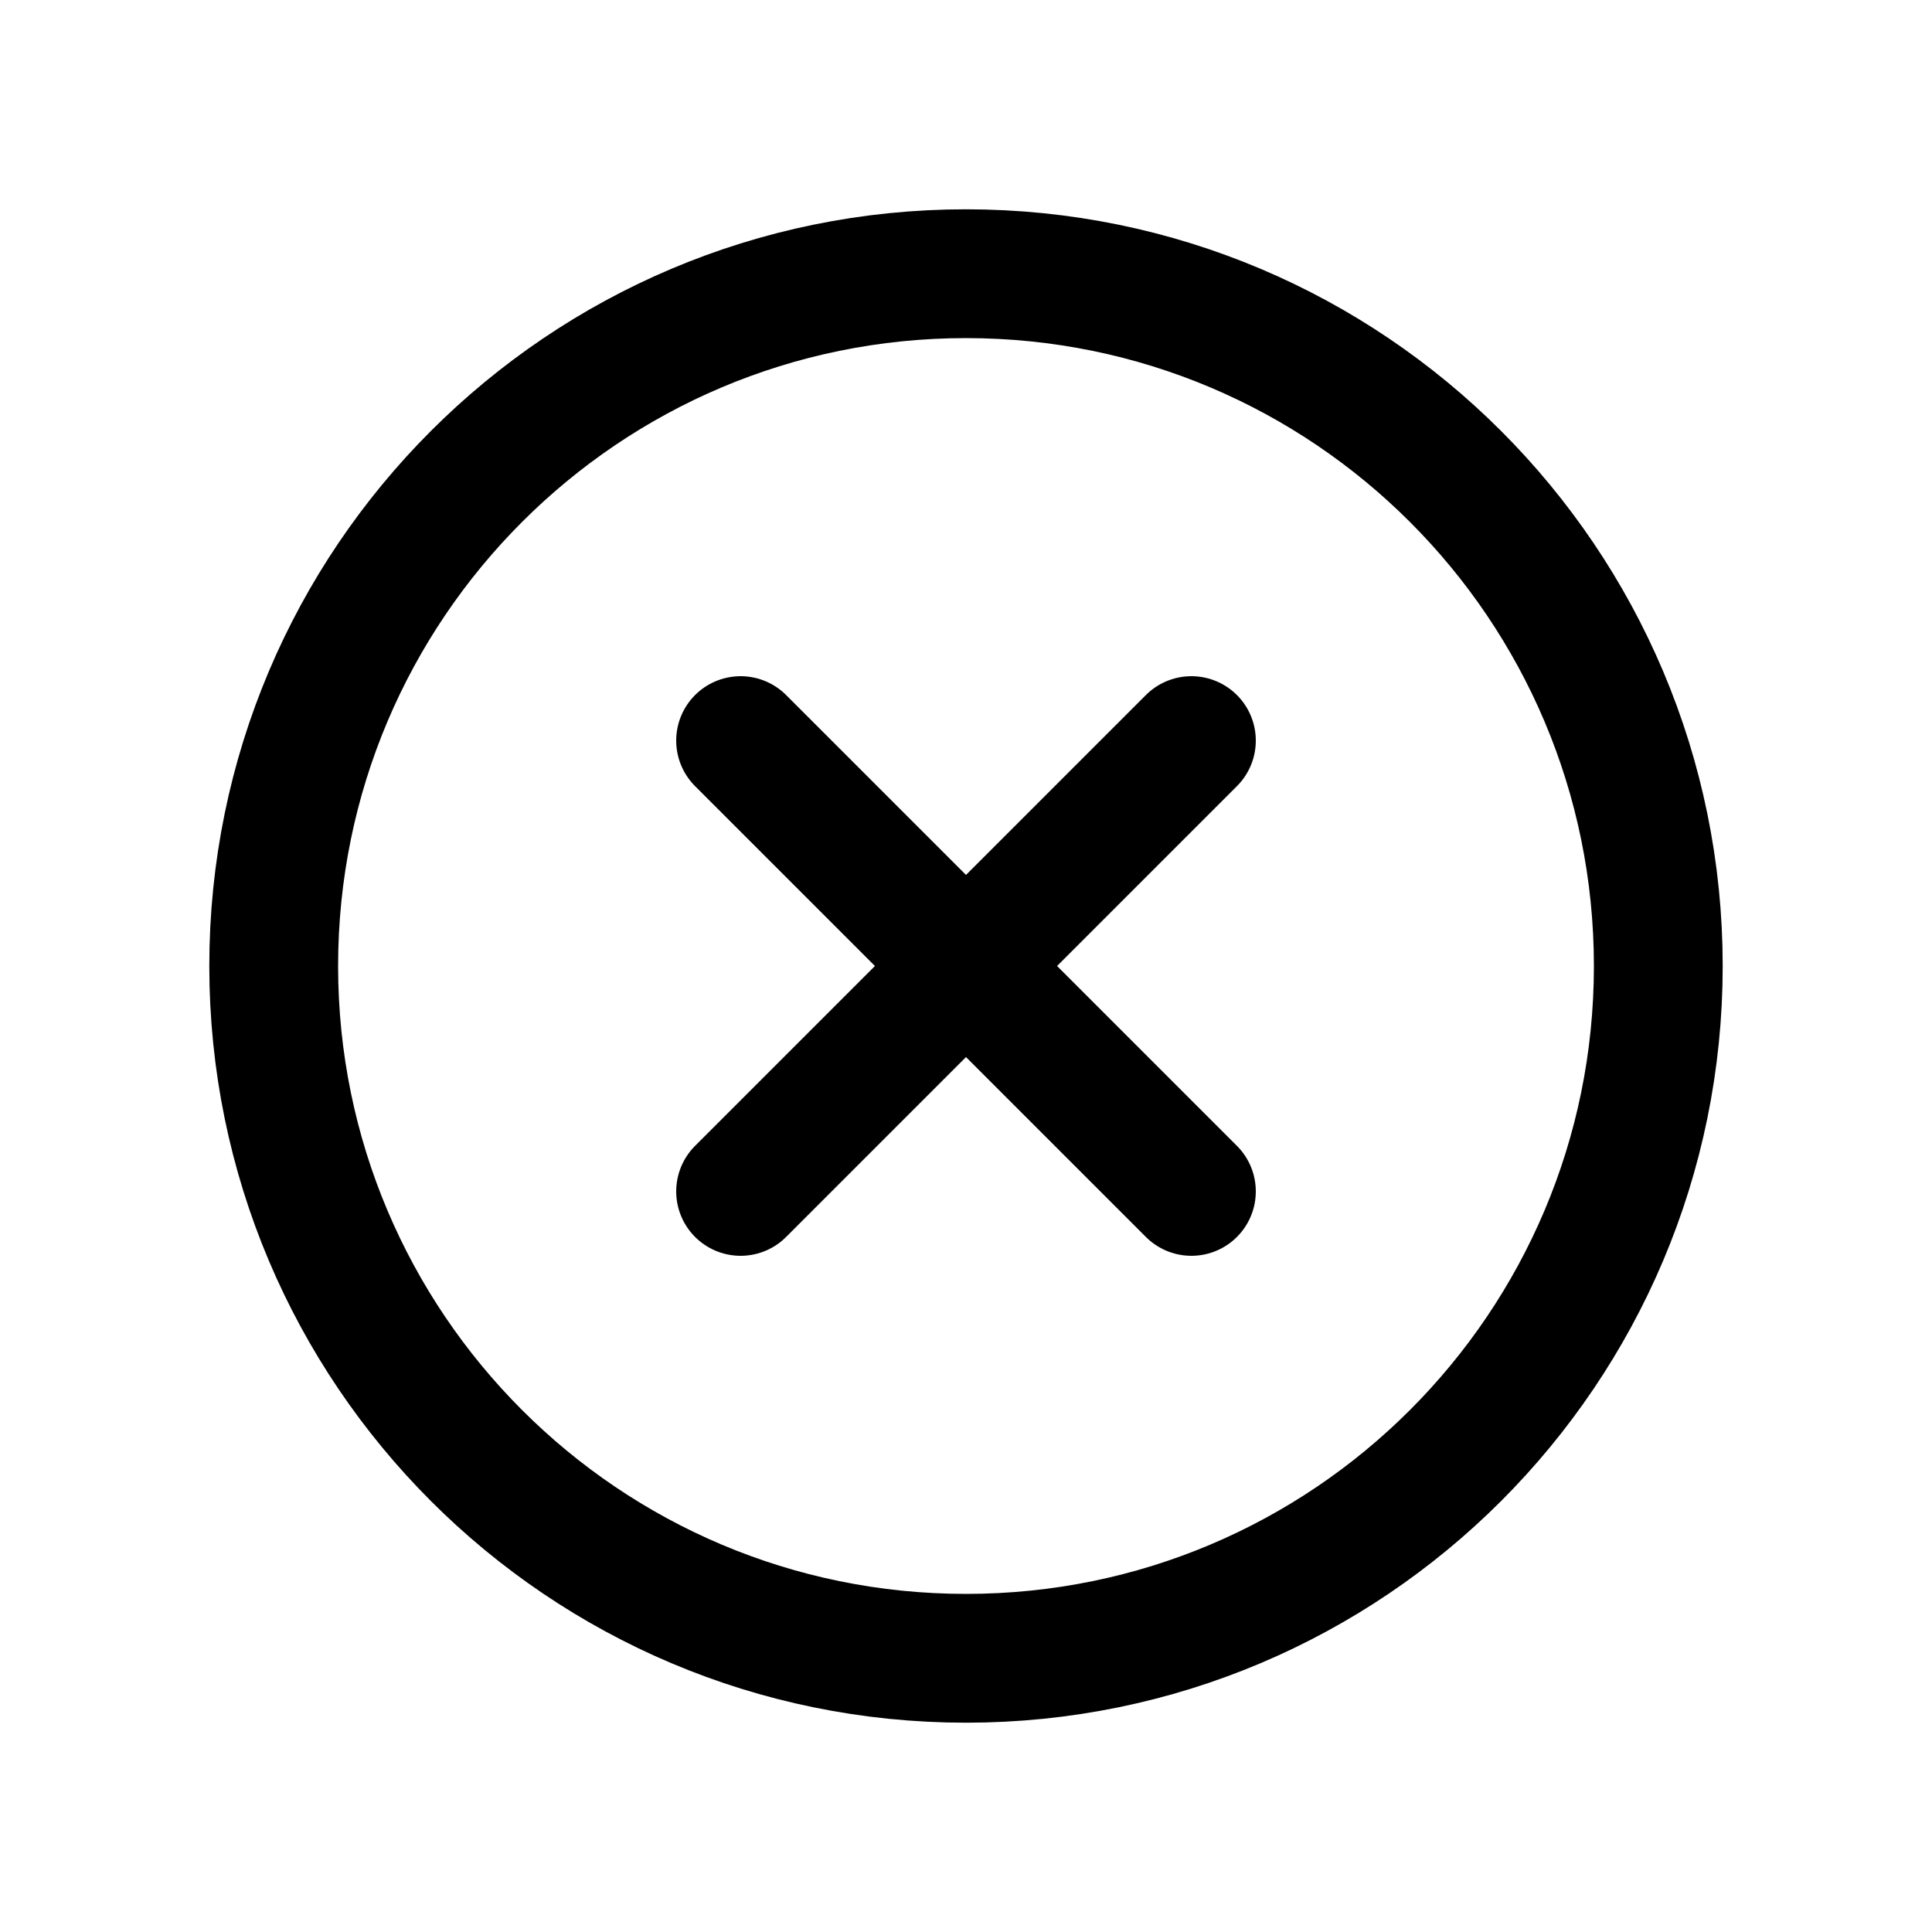
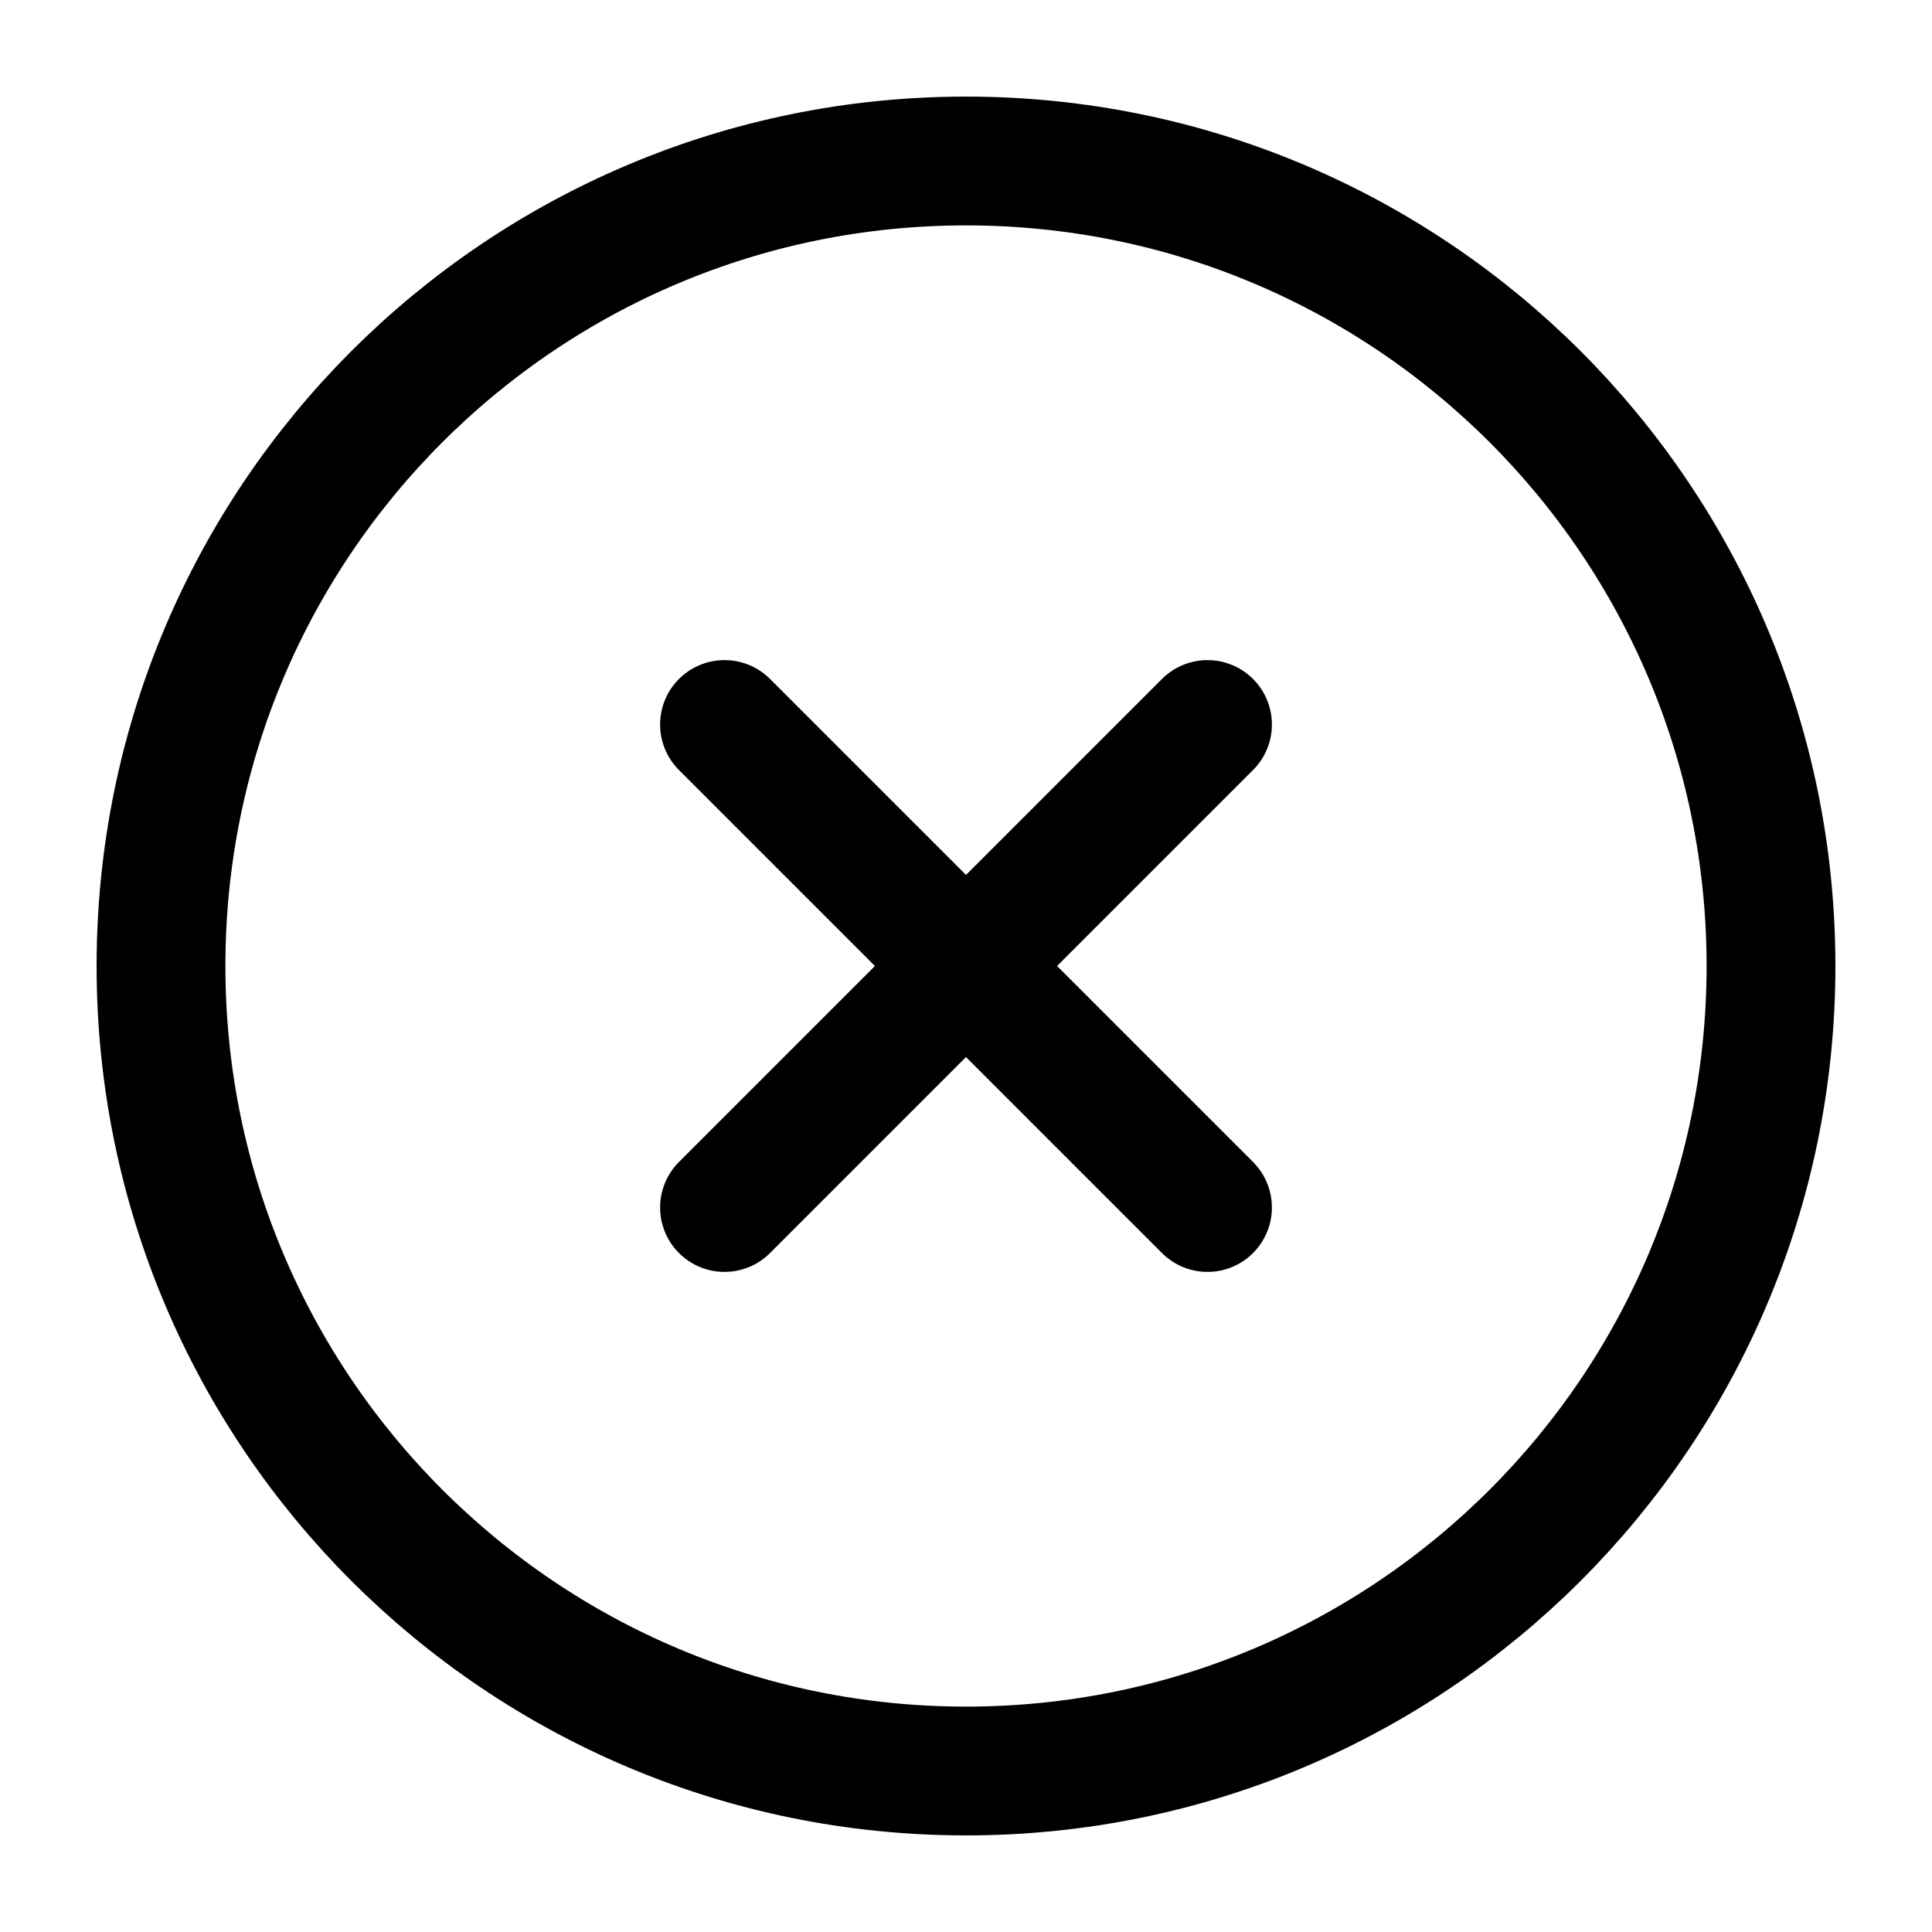
<svg xmlns="http://www.w3.org/2000/svg" viewBox="0 0 24 24" width="24" height="24" fill="none" stroke="currentColor" stroke-width="1.6" stroke-linecap="round" stroke-linejoin="round">
-   <circle cx="12" cy="12" r="8.6" />
-   <path d="m9.2 9.2 5.6 5.6M14.8 9.2l-5.6 5.6" />
+   <circle cx="12" cy="12" r="10" />
+   <path d="m15 9-6 6" />
+   <path d="m9 9 6 6" />
</svg>
